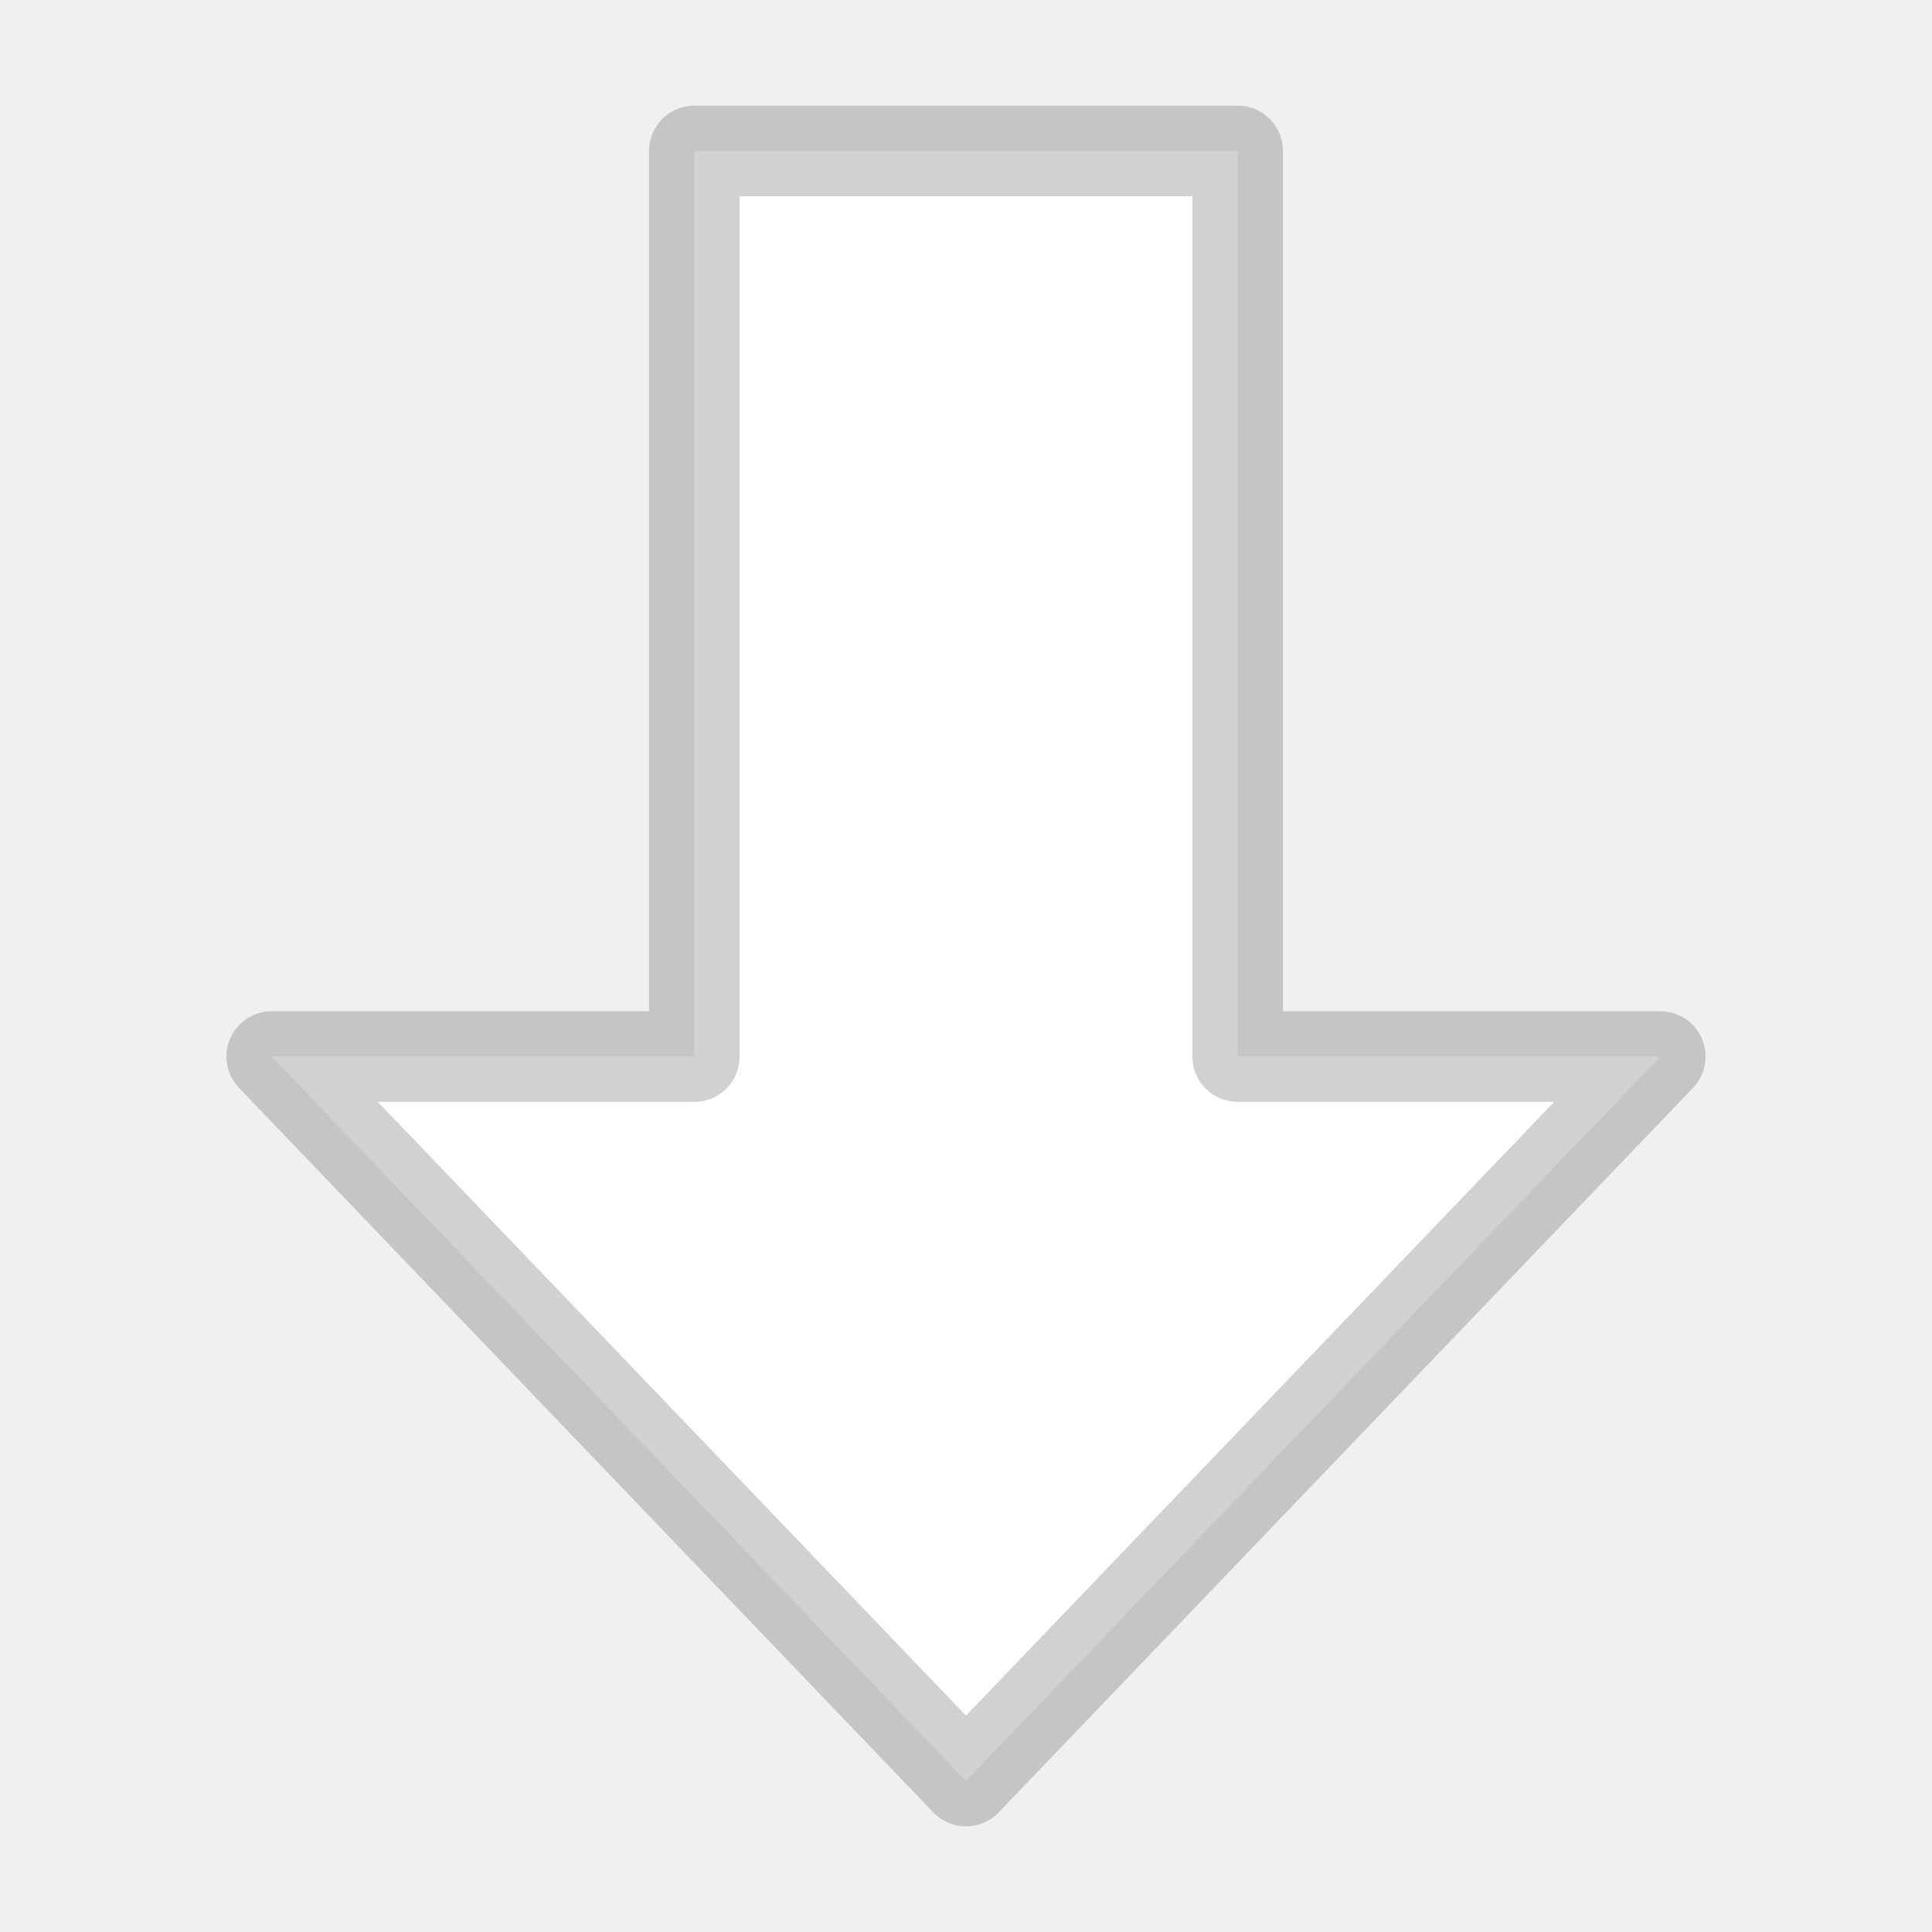
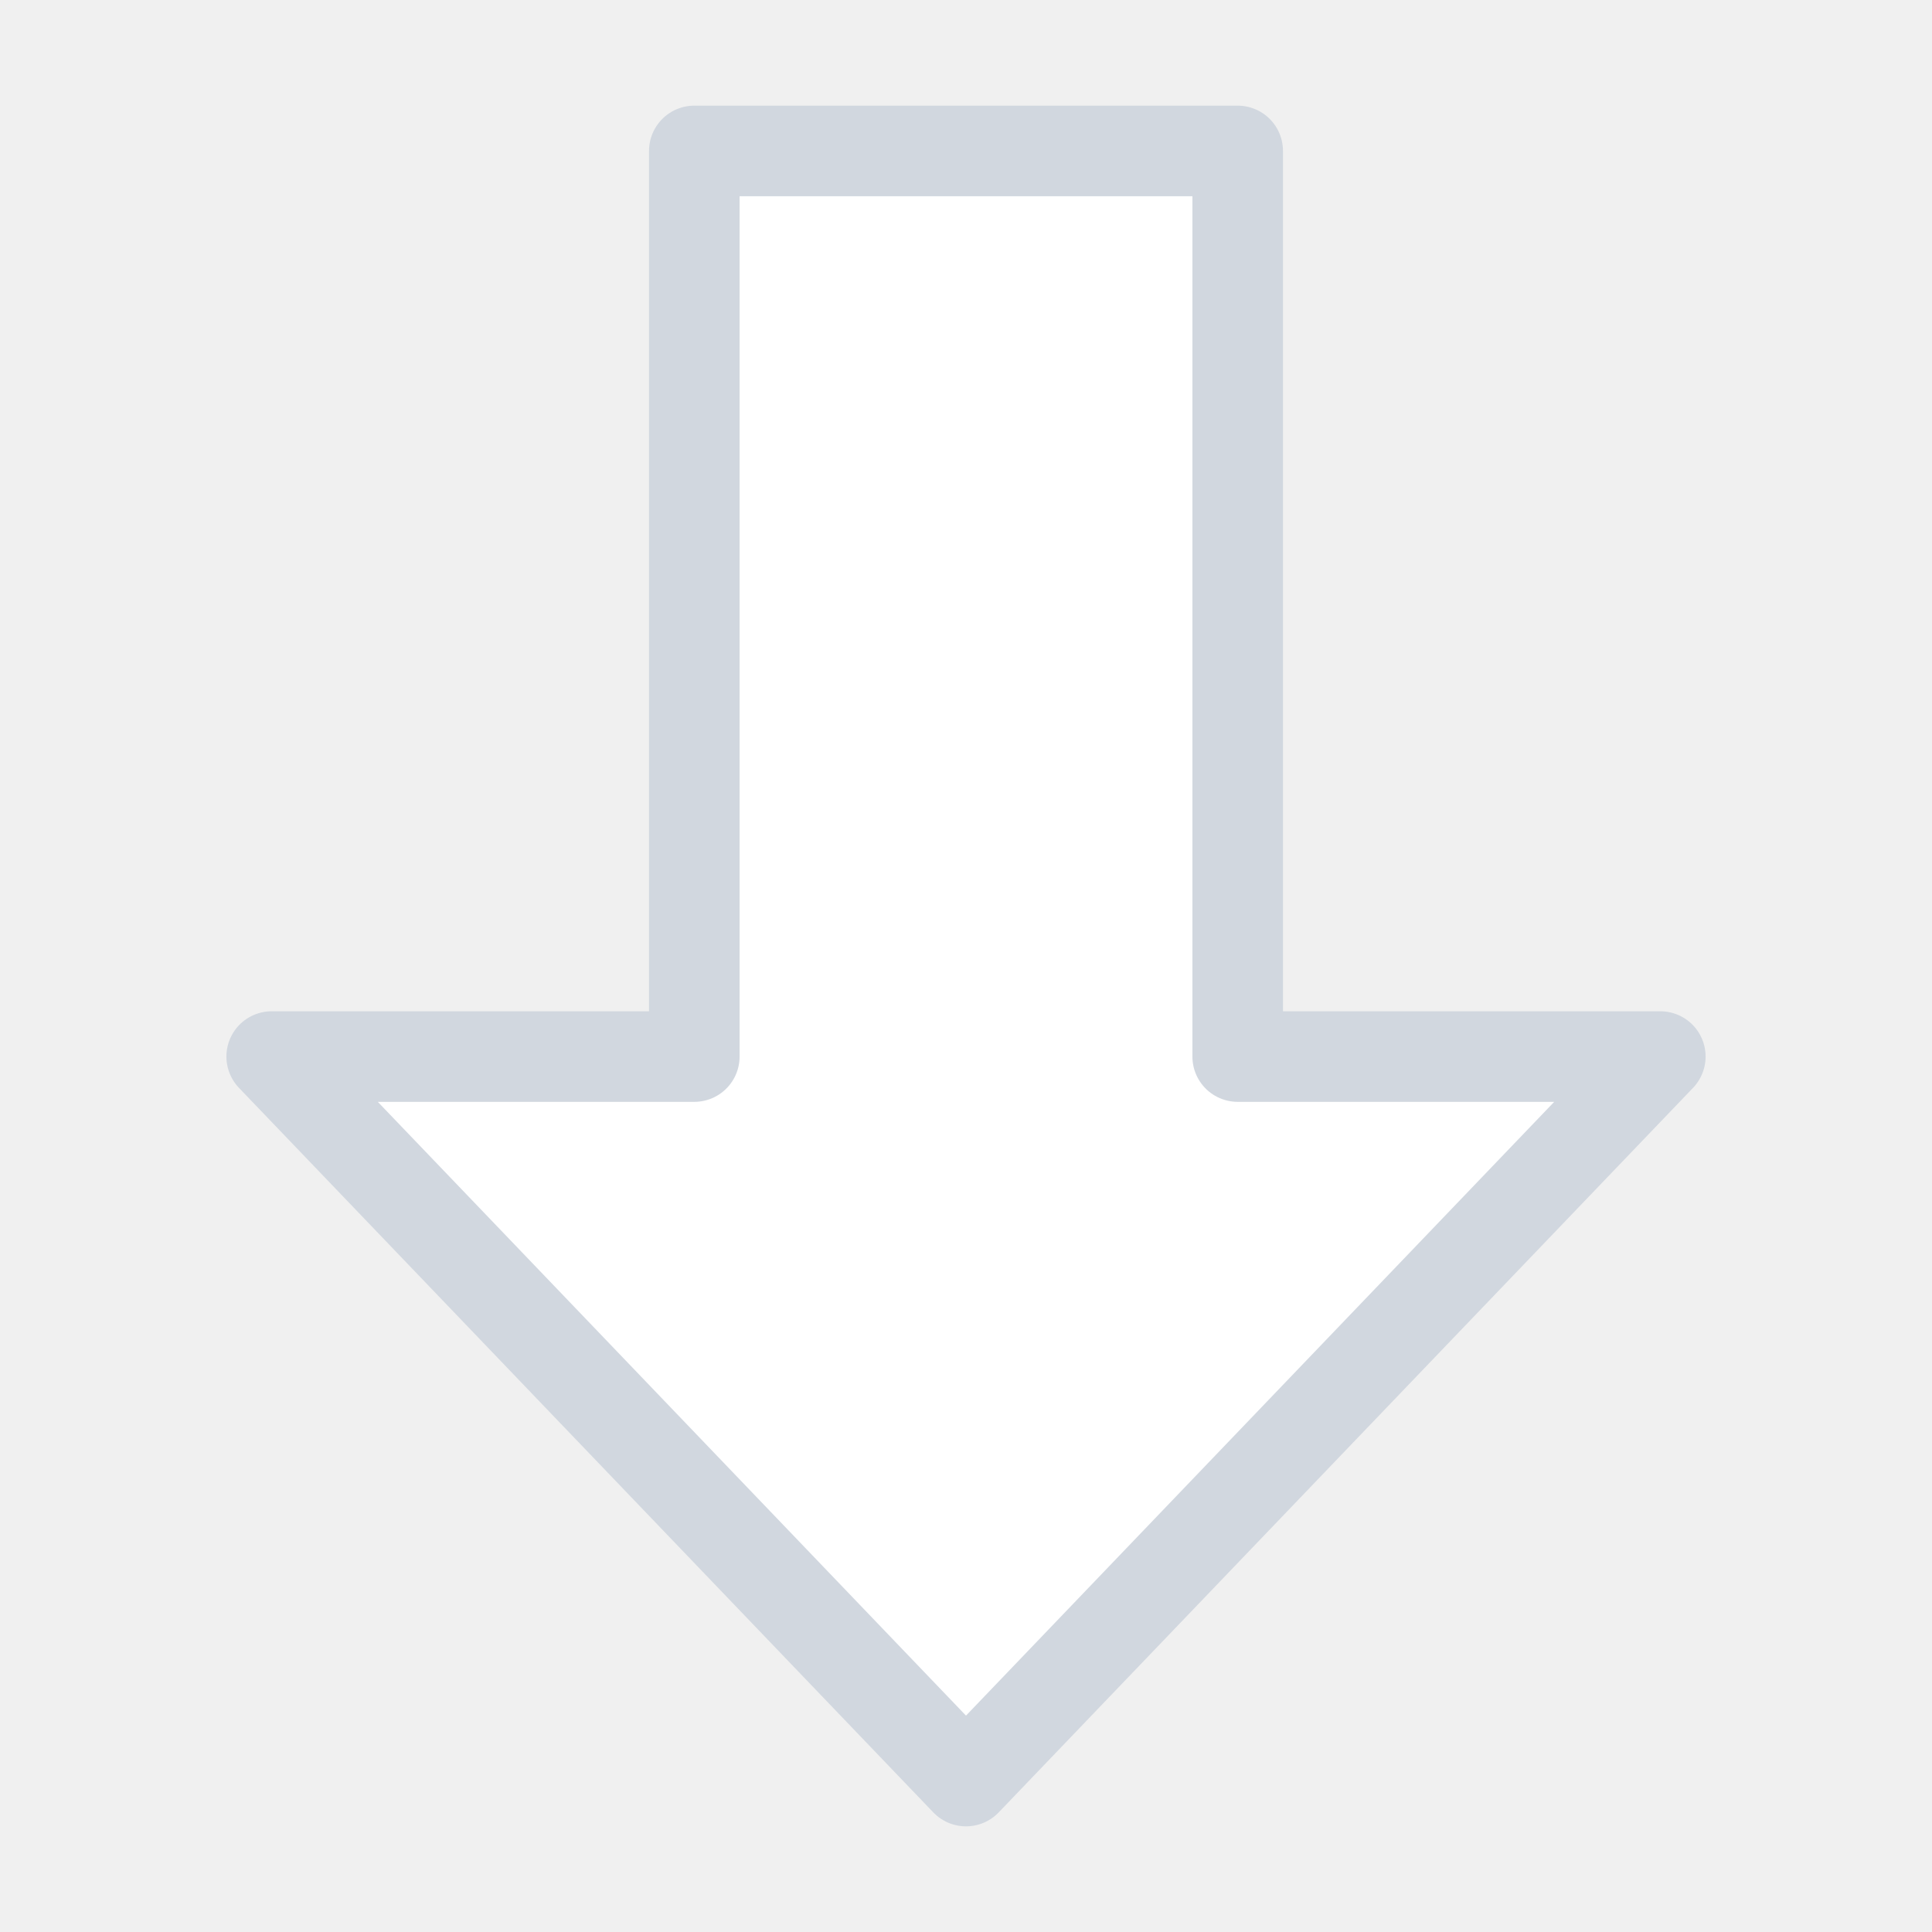
<svg xmlns="http://www.w3.org/2000/svg" viewBox="0 0 64 64" role="img" aria-label="ลง">
-   <path fill="white" stroke="rgba(0,0,0,.18)" stroke-width="3" stroke-linejoin="round" d="M32 59 9 35h14V5h18v30h14L32 59z" />
+   <g transform="rotate(90 32 32)">
+     <path fill="white" stroke="#d1d7df" stroke-width="3" stroke-linejoin="round" d="m59 32-24-23v14H5v18h30v14l24-23z" />
+   </g>
</svg>
